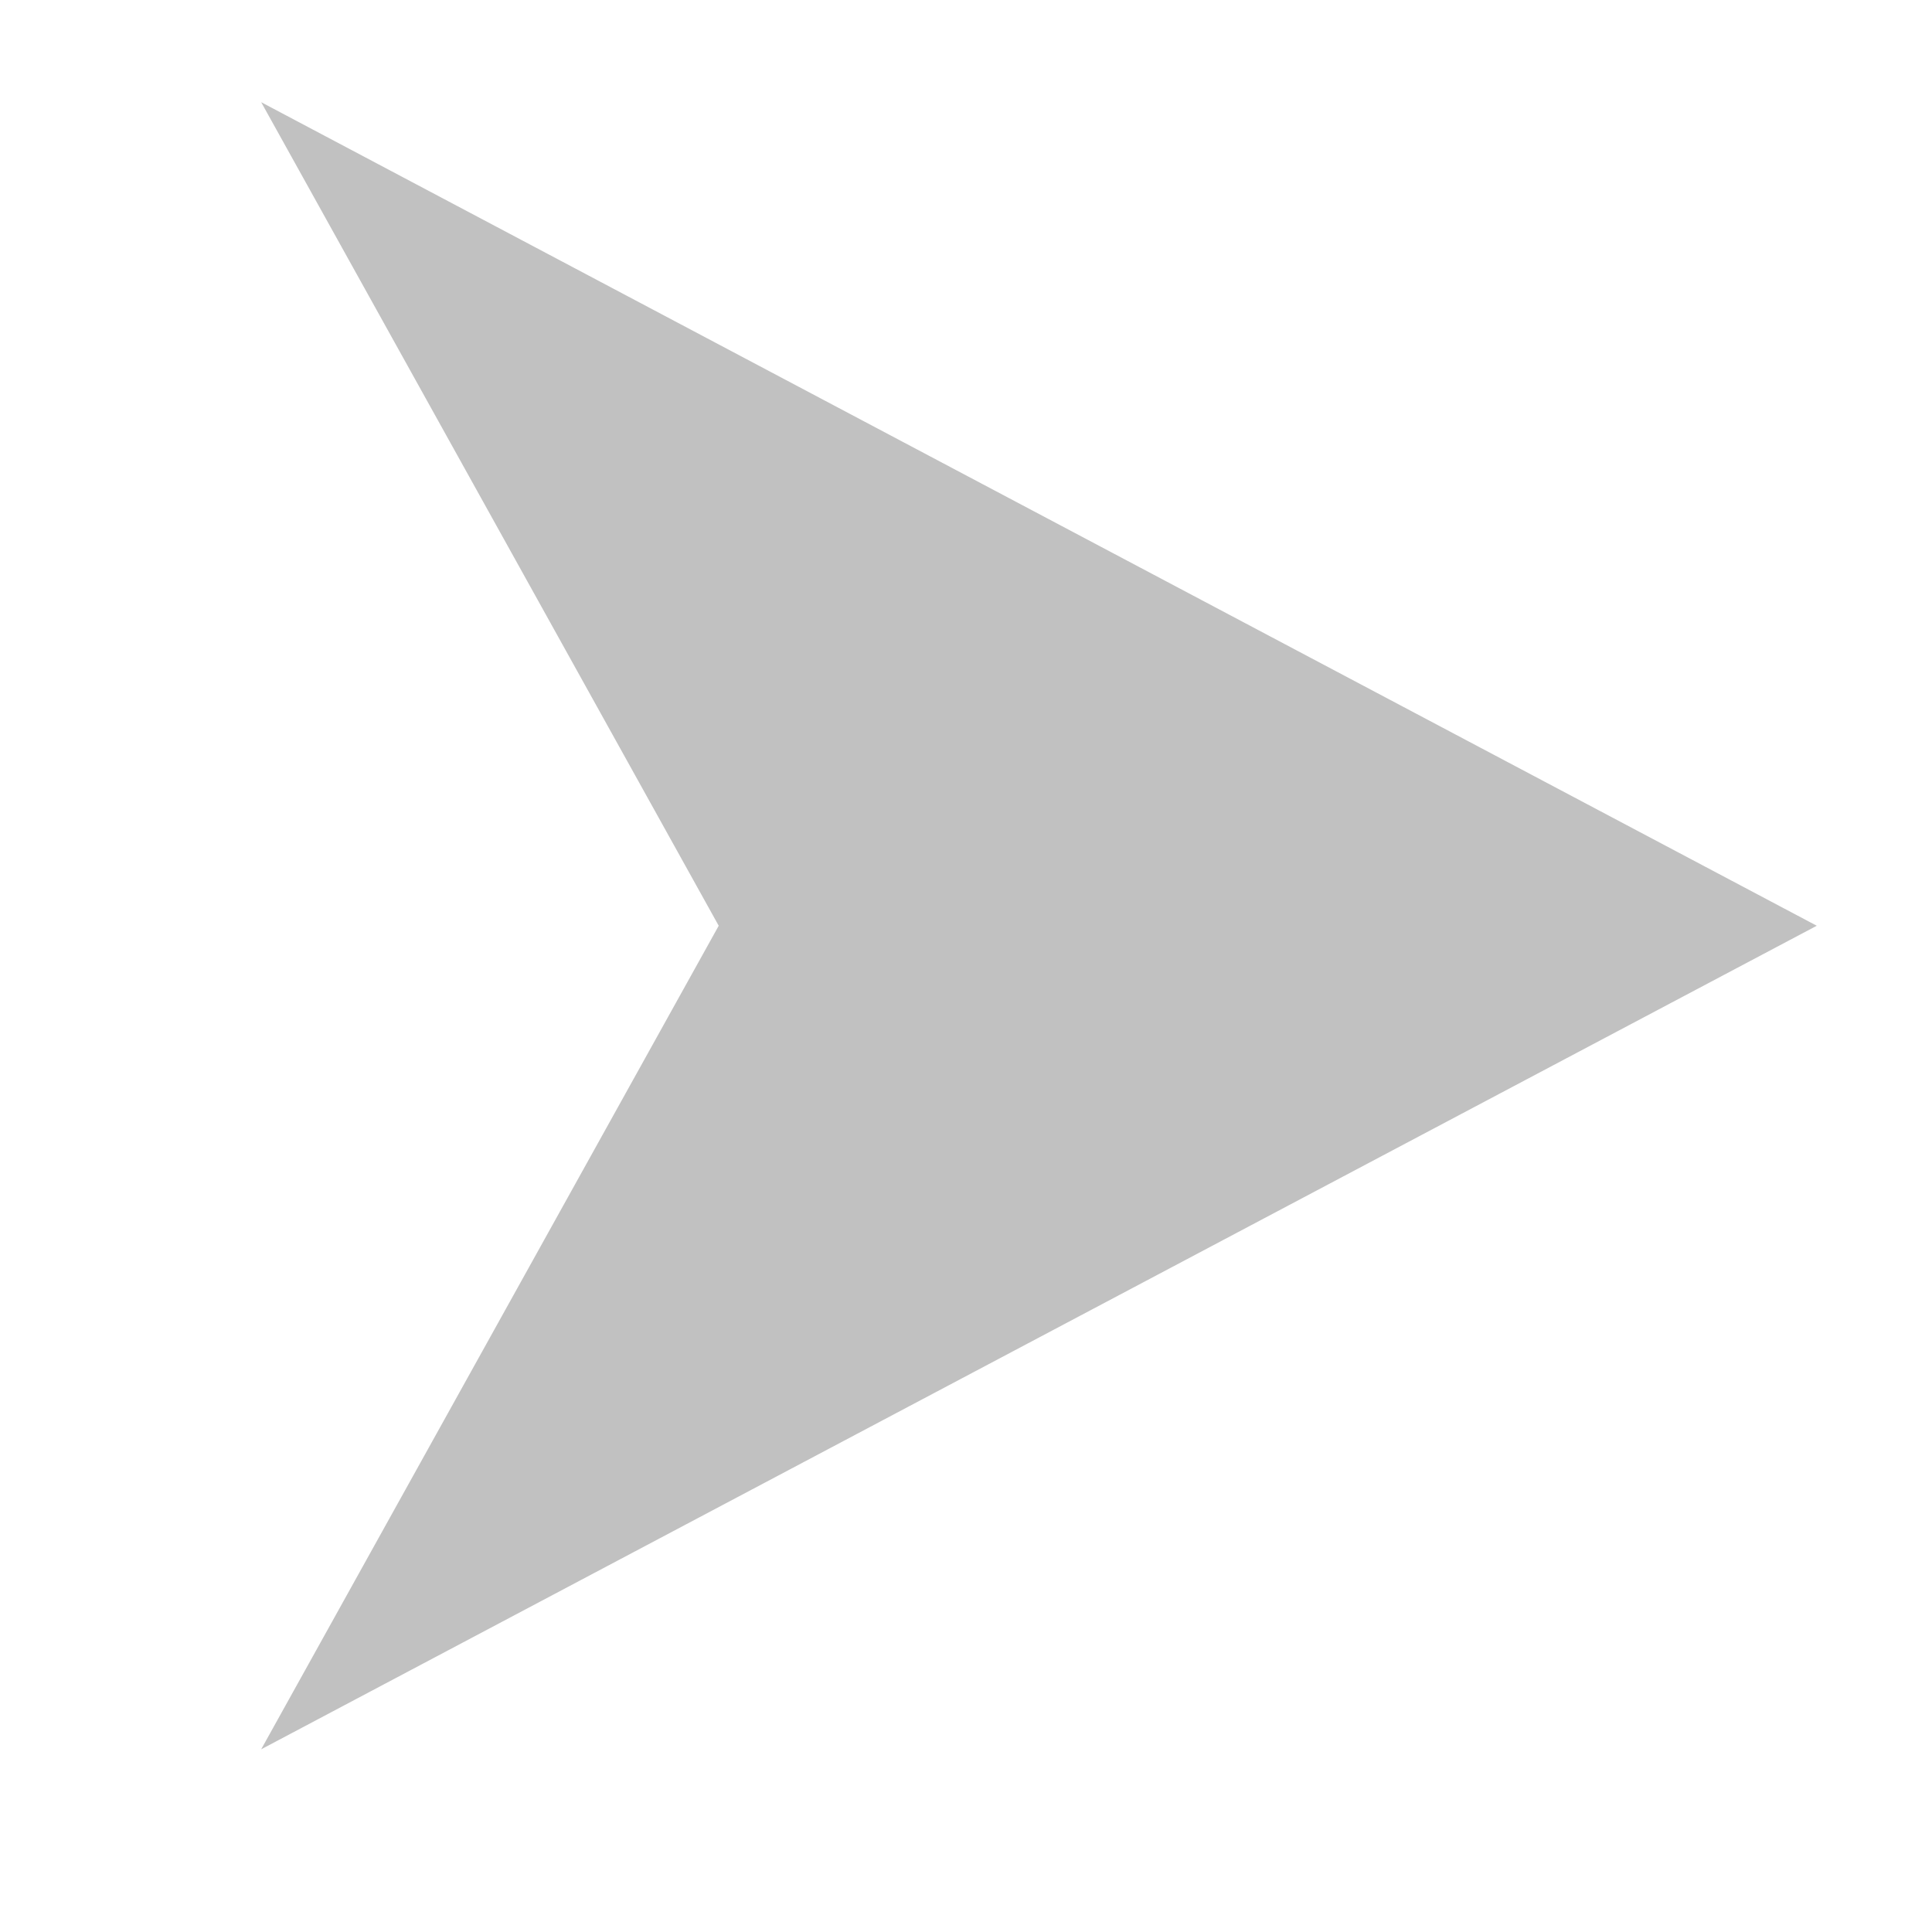
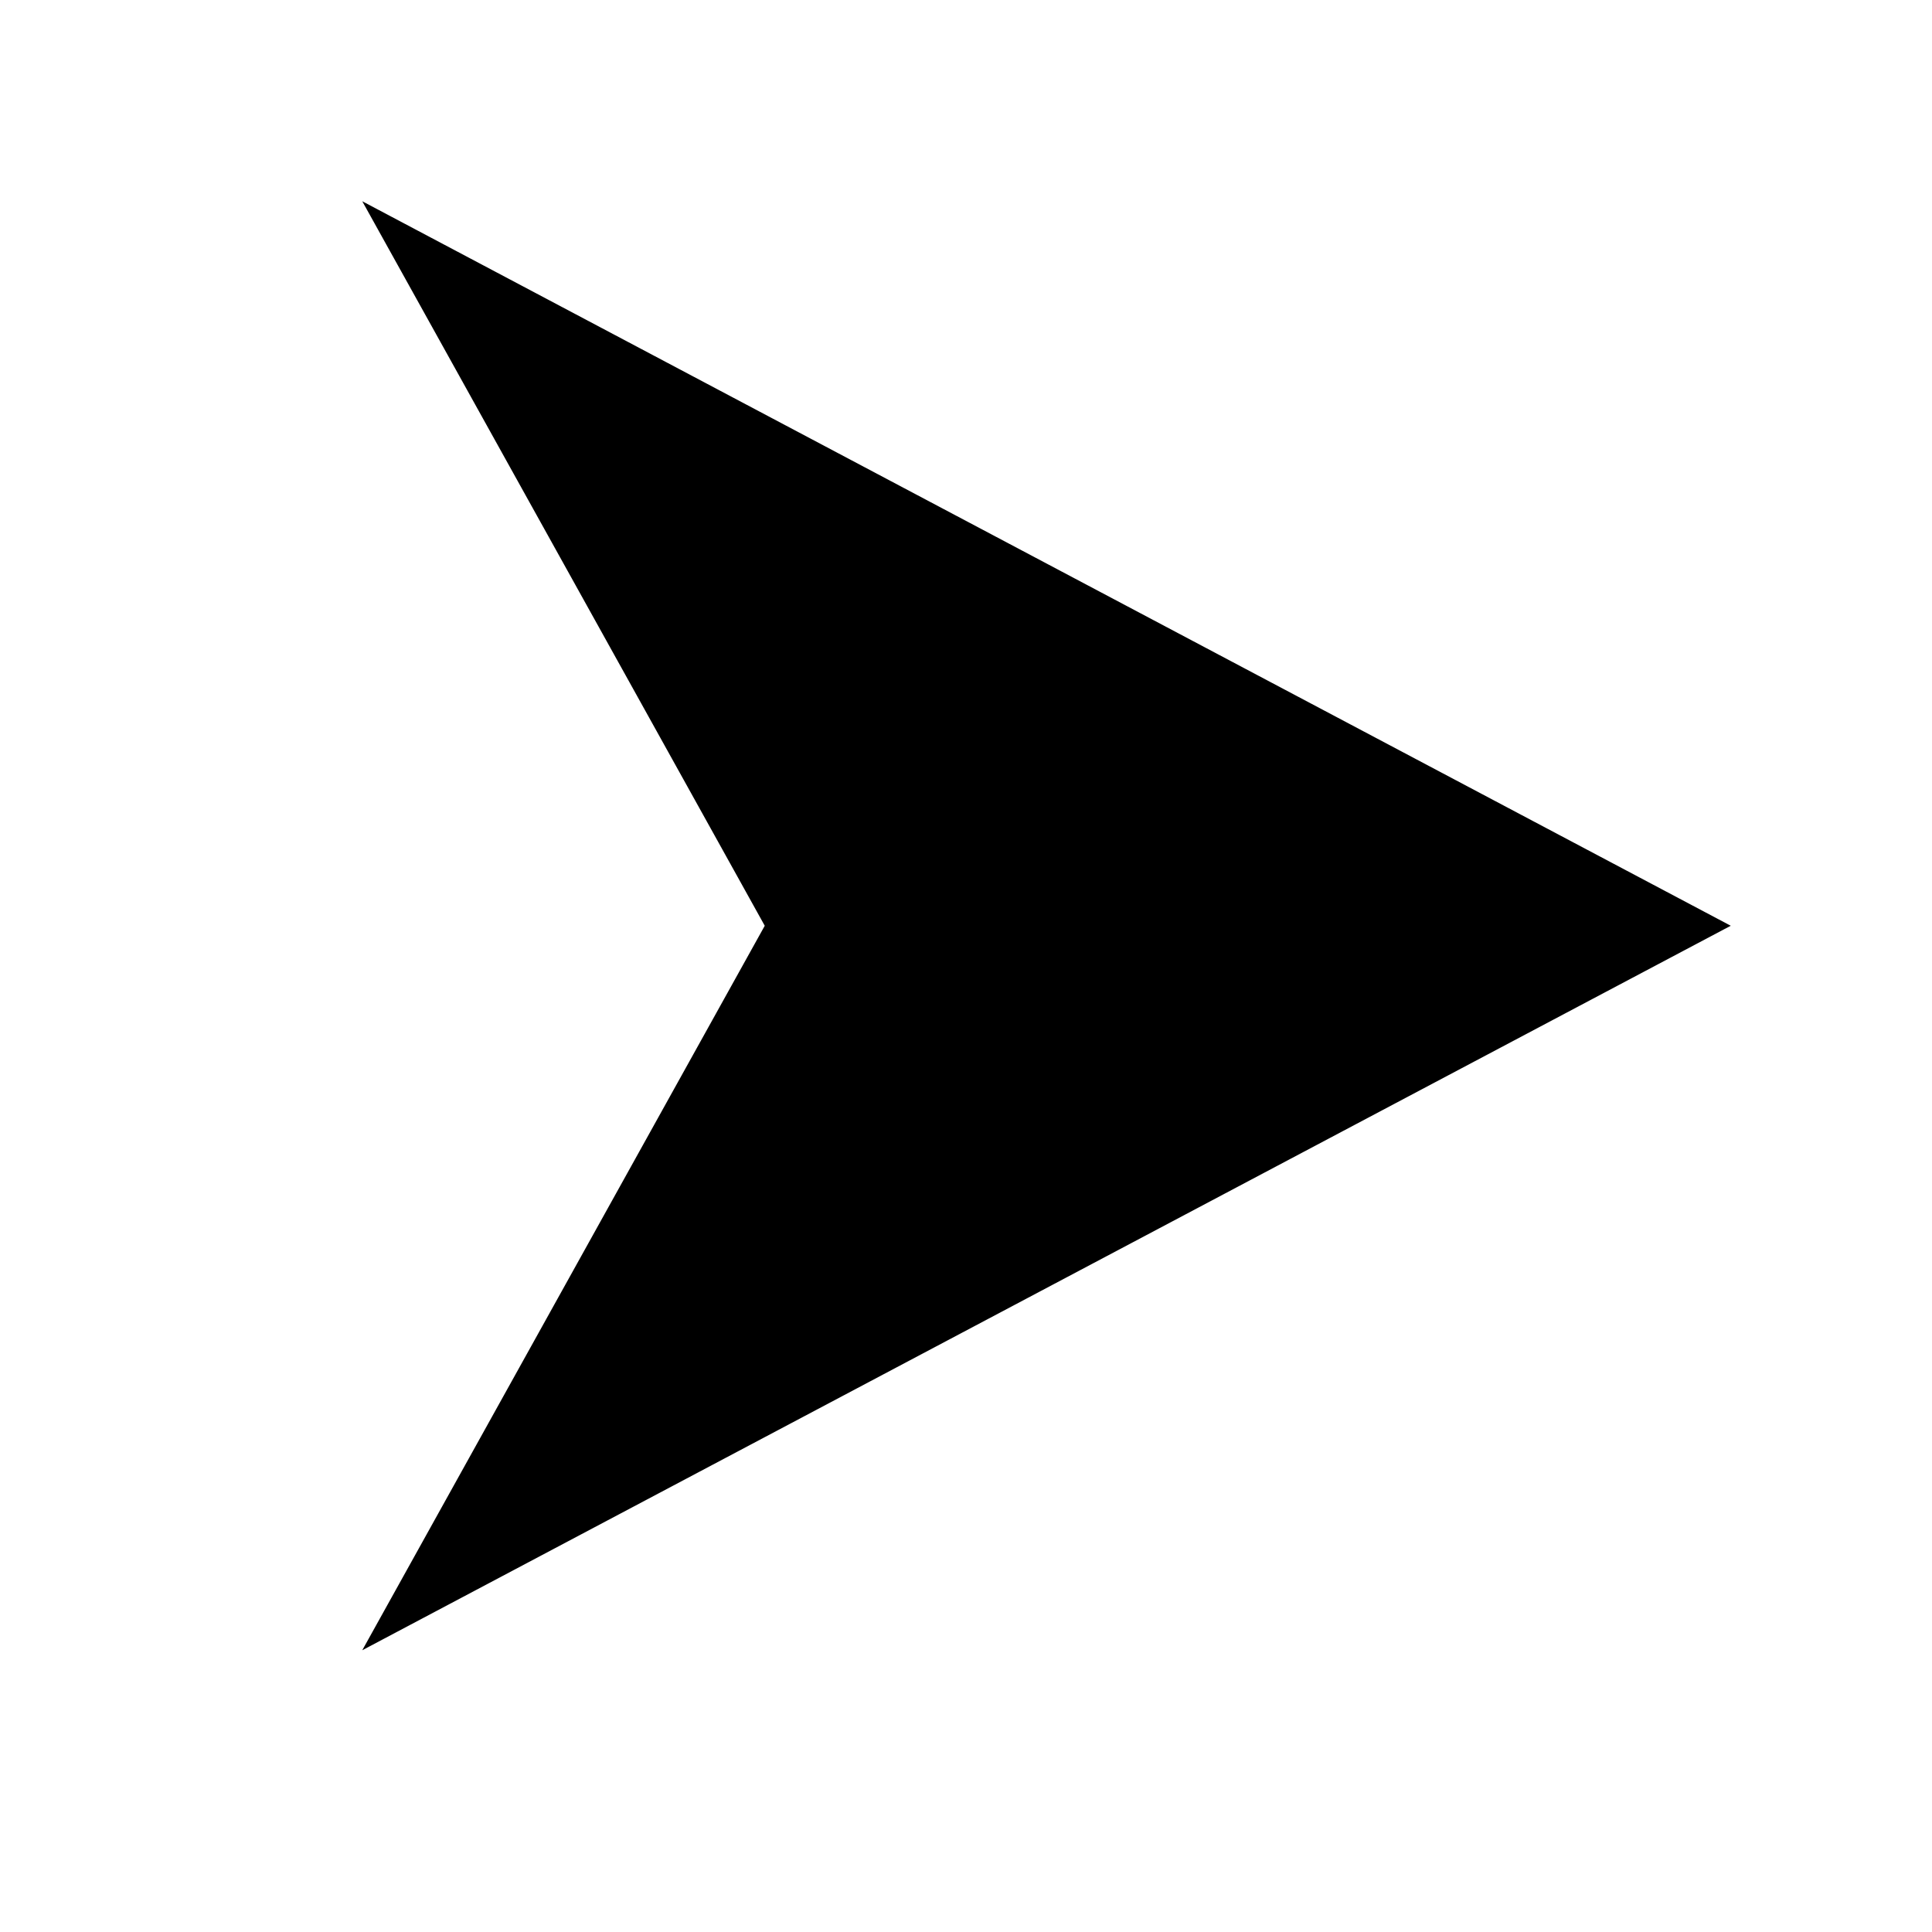
<svg xmlns="http://www.w3.org/2000/svg" version="1.1" x="0px" y="0px" viewBox="0 0 24 24" xml:space="preserve">
  <g>
-     <polygon fill="#c1c1c1" stroke="#c1c1c1" points="21.5,11.5 4.5,2.5 9.5,11.5 4.5,20.5" />
+     <polygon fill="FILL_COLOR" stroke="FILL_COLOR" points="21.5,11.5 4.5,2.5 9.5,11.5 4.5,20.5" />
  </g>
</svg>
